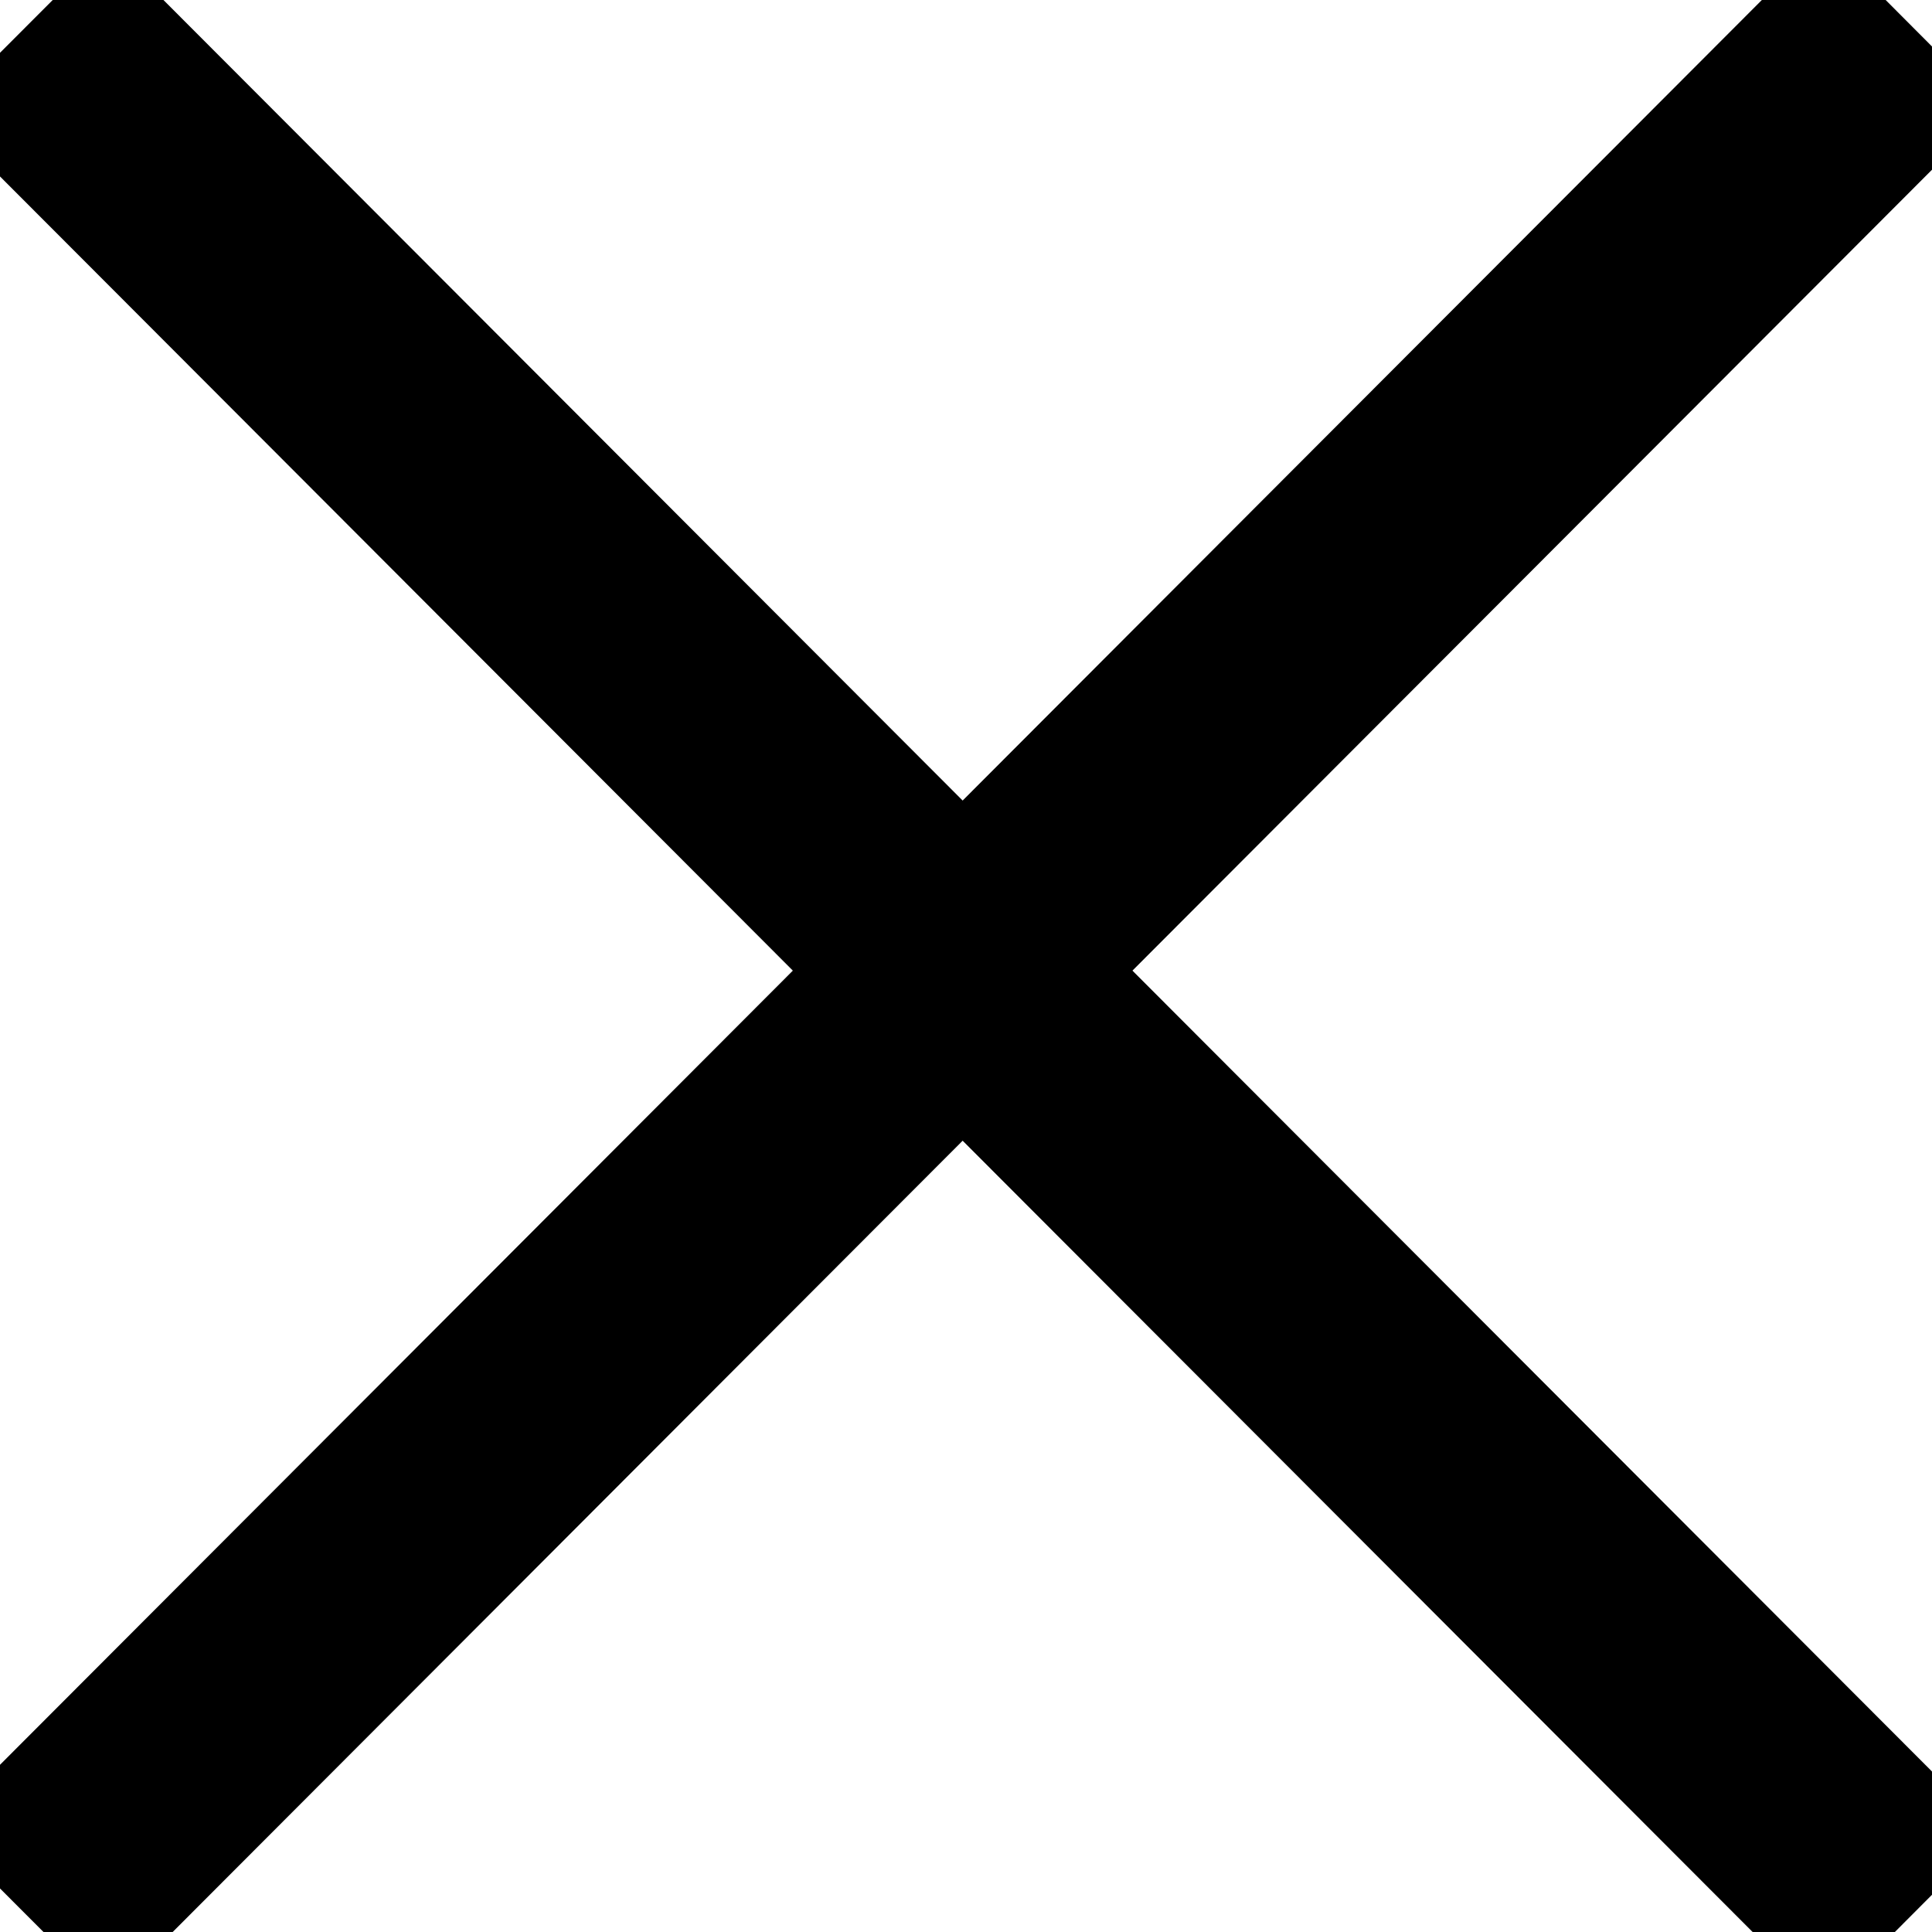
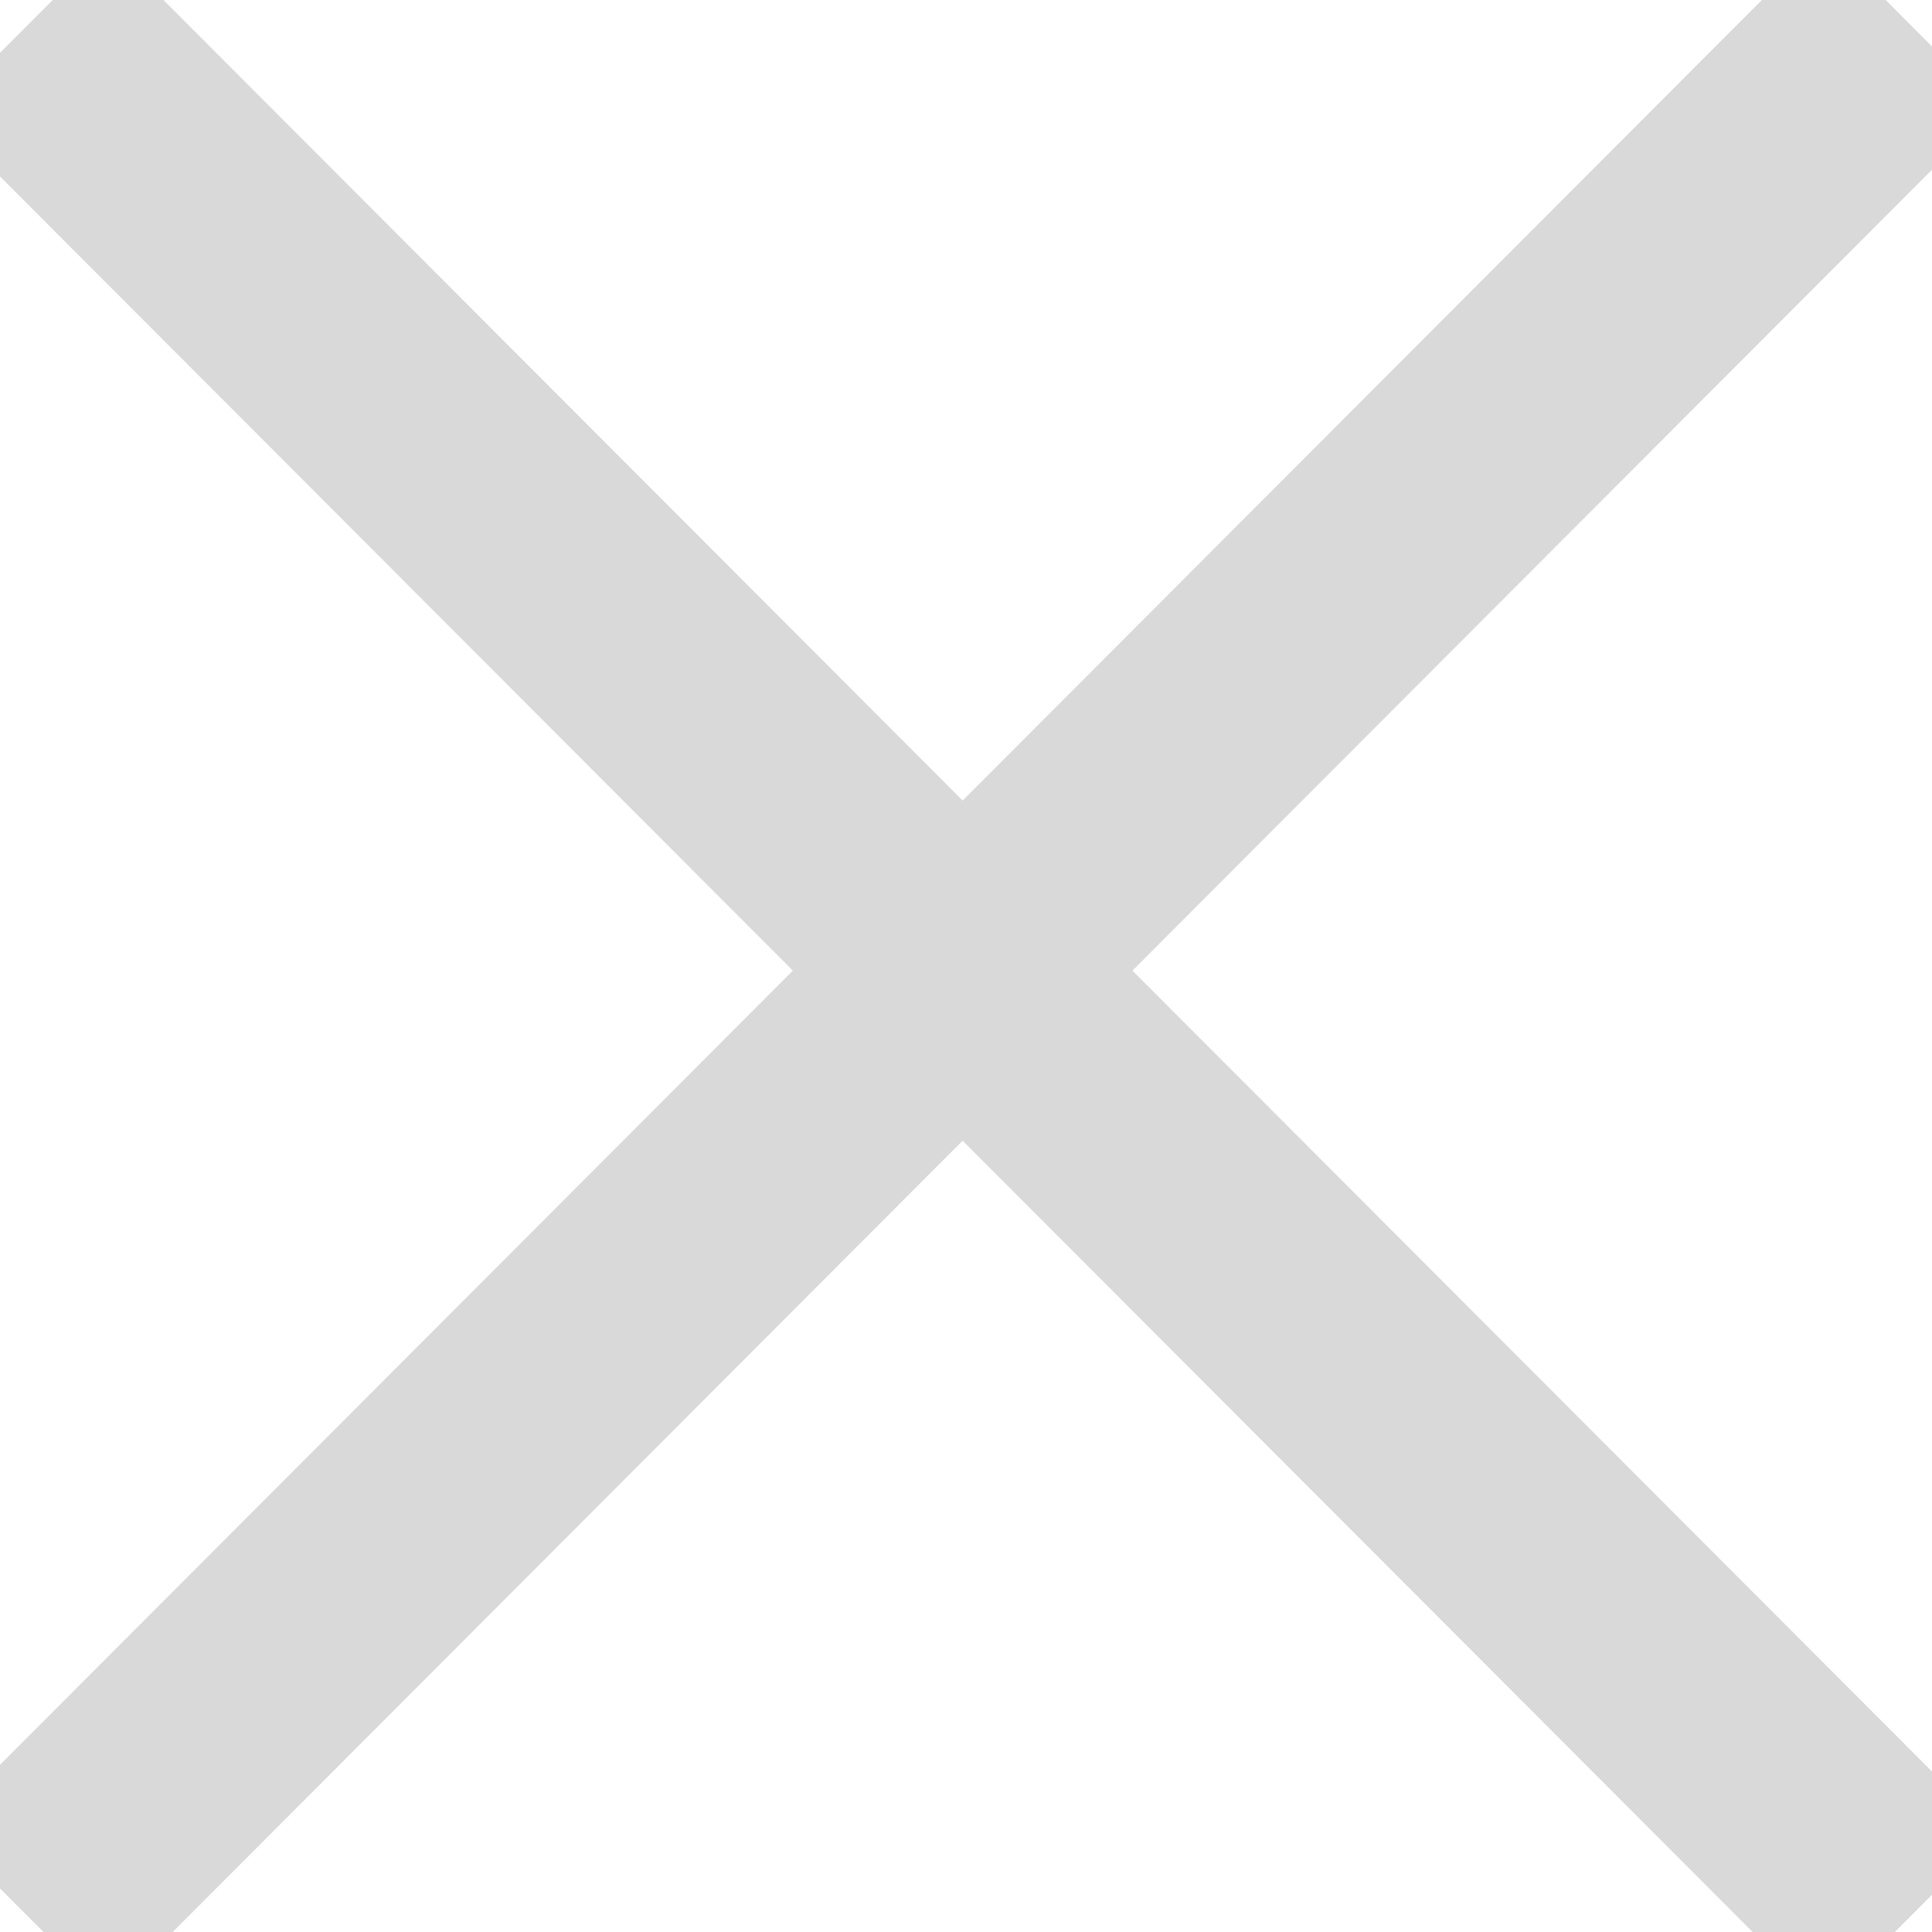
<svg xmlns="http://www.w3.org/2000/svg" width="29.991" height="29.991" viewBox="0 0 209 209">
-   <path fill="none" stroke="#000" stroke-width="25" d="M197.289 10.986l.705.707L11.692 198.307l-.706-.707zm.705 187.321l-.705.707L10.986 12.4l.706-.707z" />
+   <path fill="none" stroke="#000" stroke-width="25" d="M197.289 10.986l.705.707L11.692 198.307l-.706-.707zm.705 187.321l-.705.707L10.986 12.4l.706-.707z" opacity="0.15" />
</svg>
